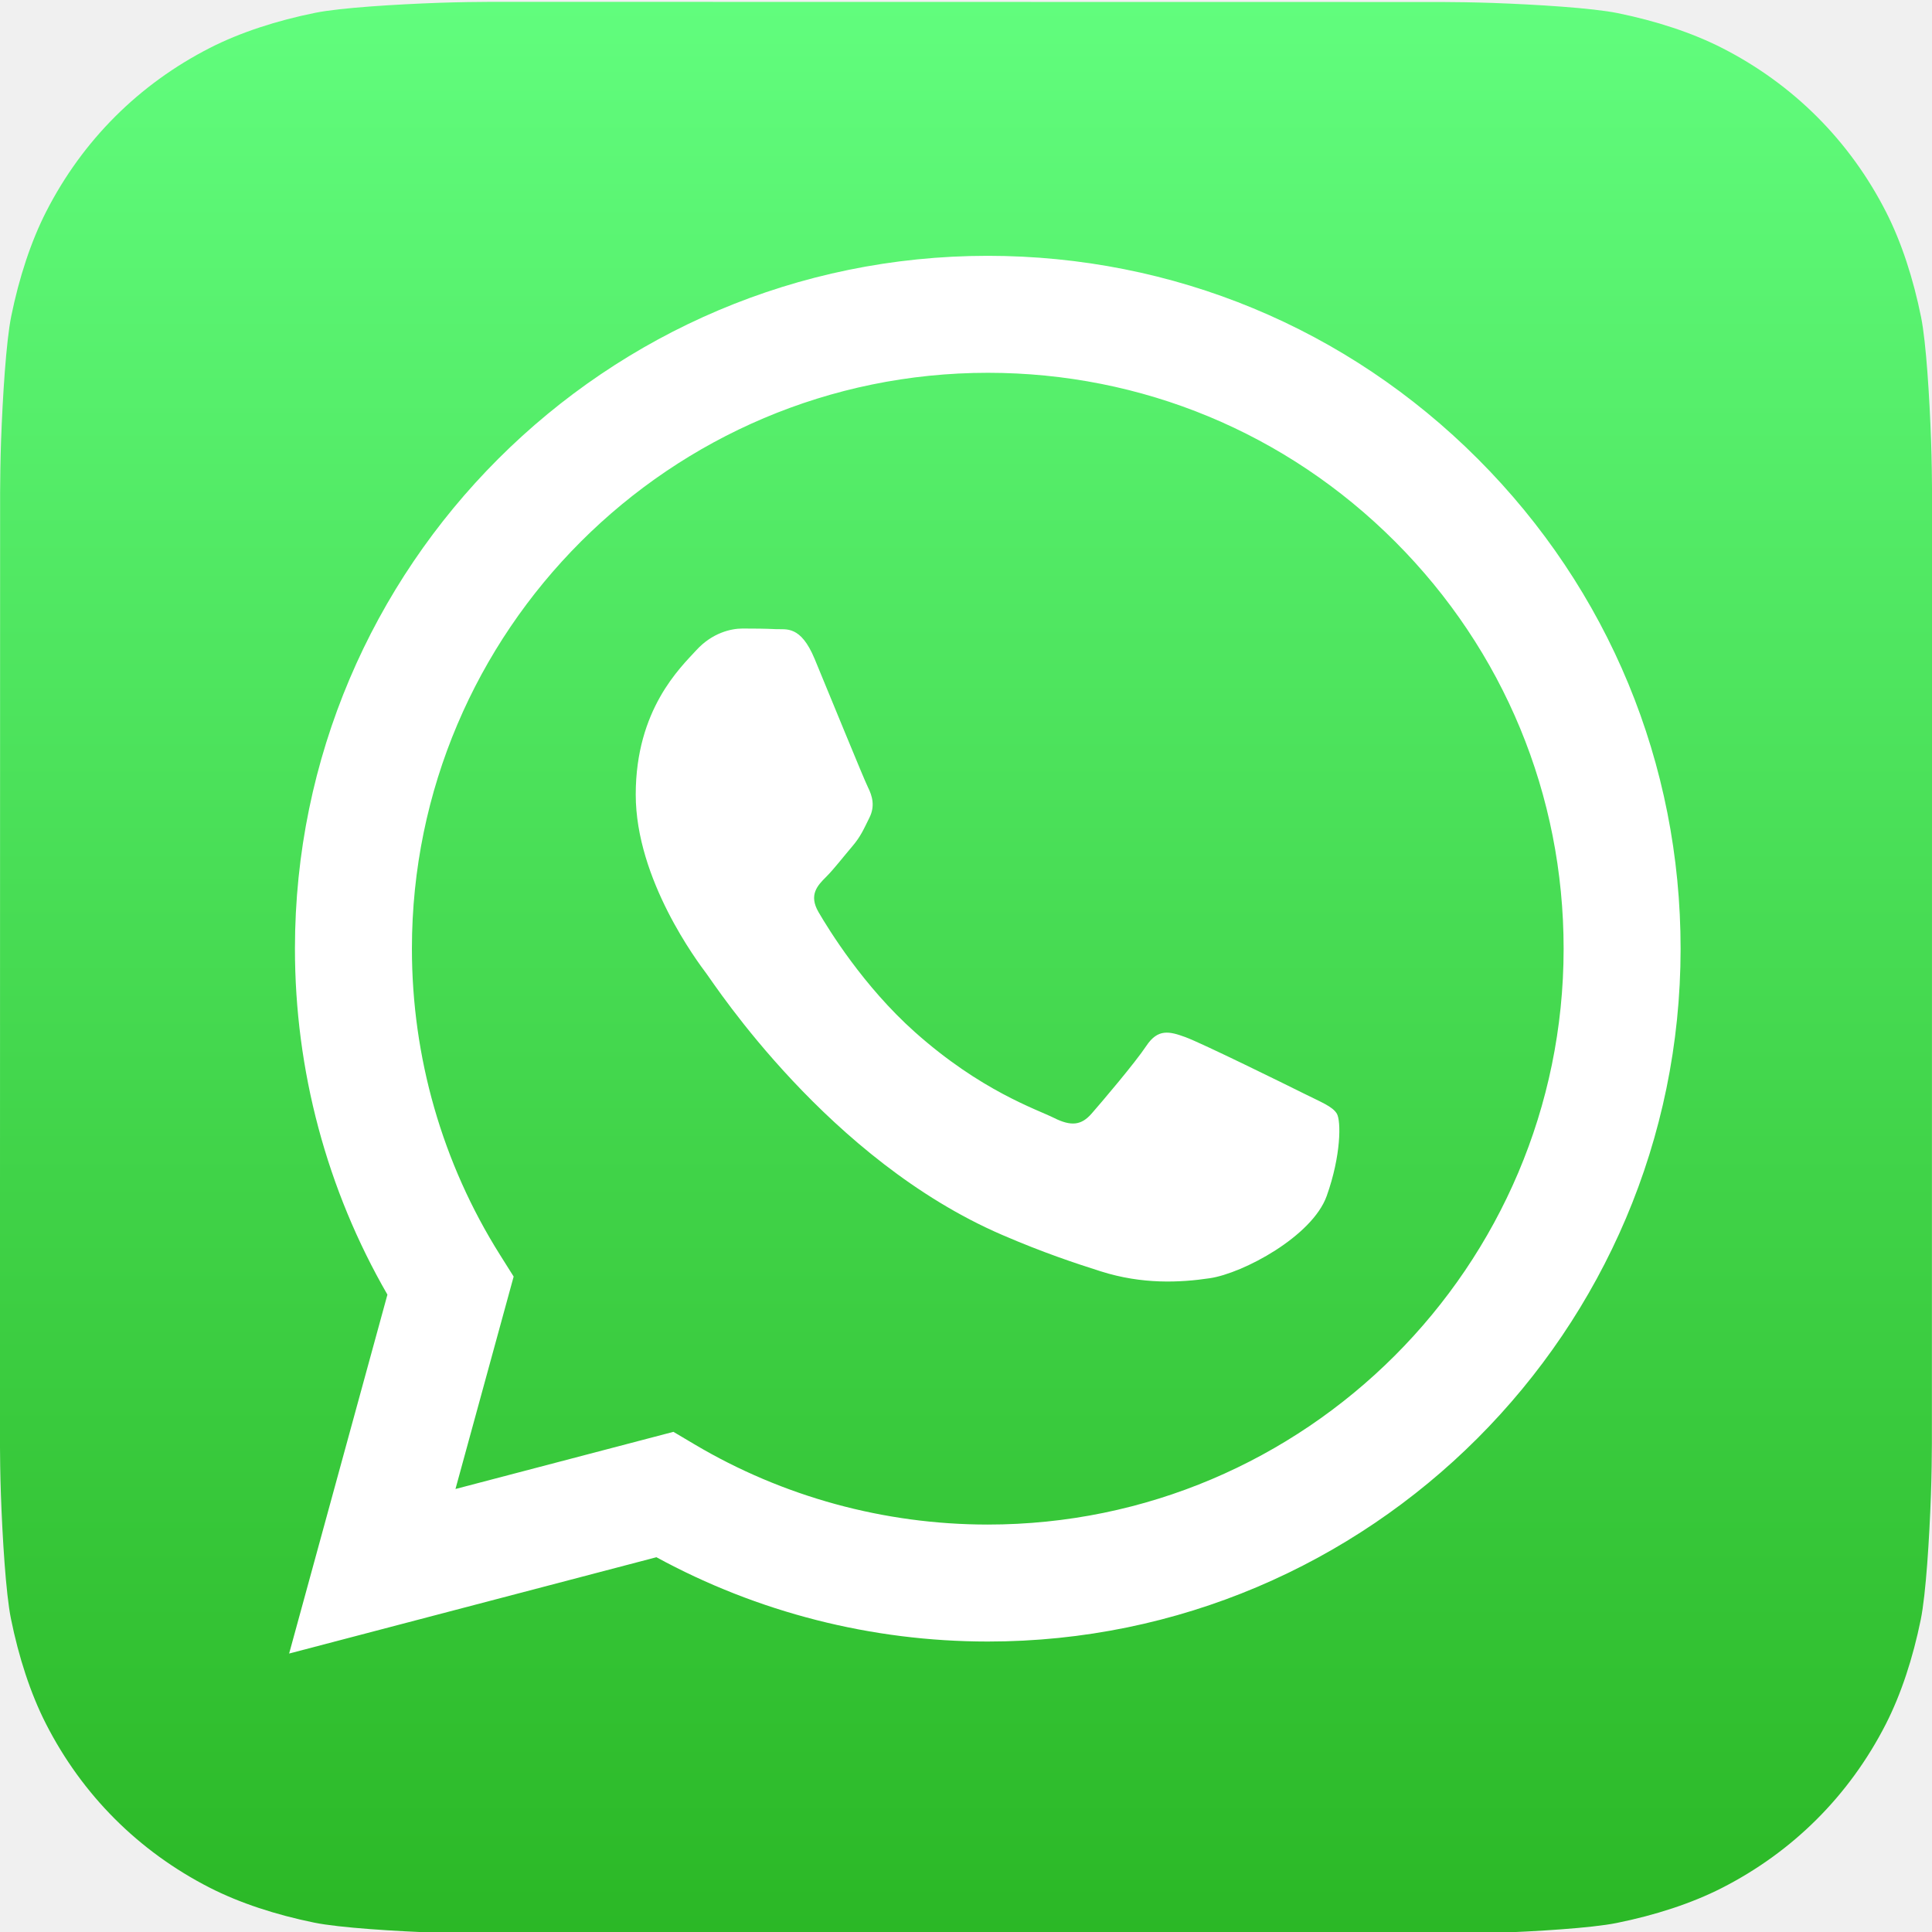
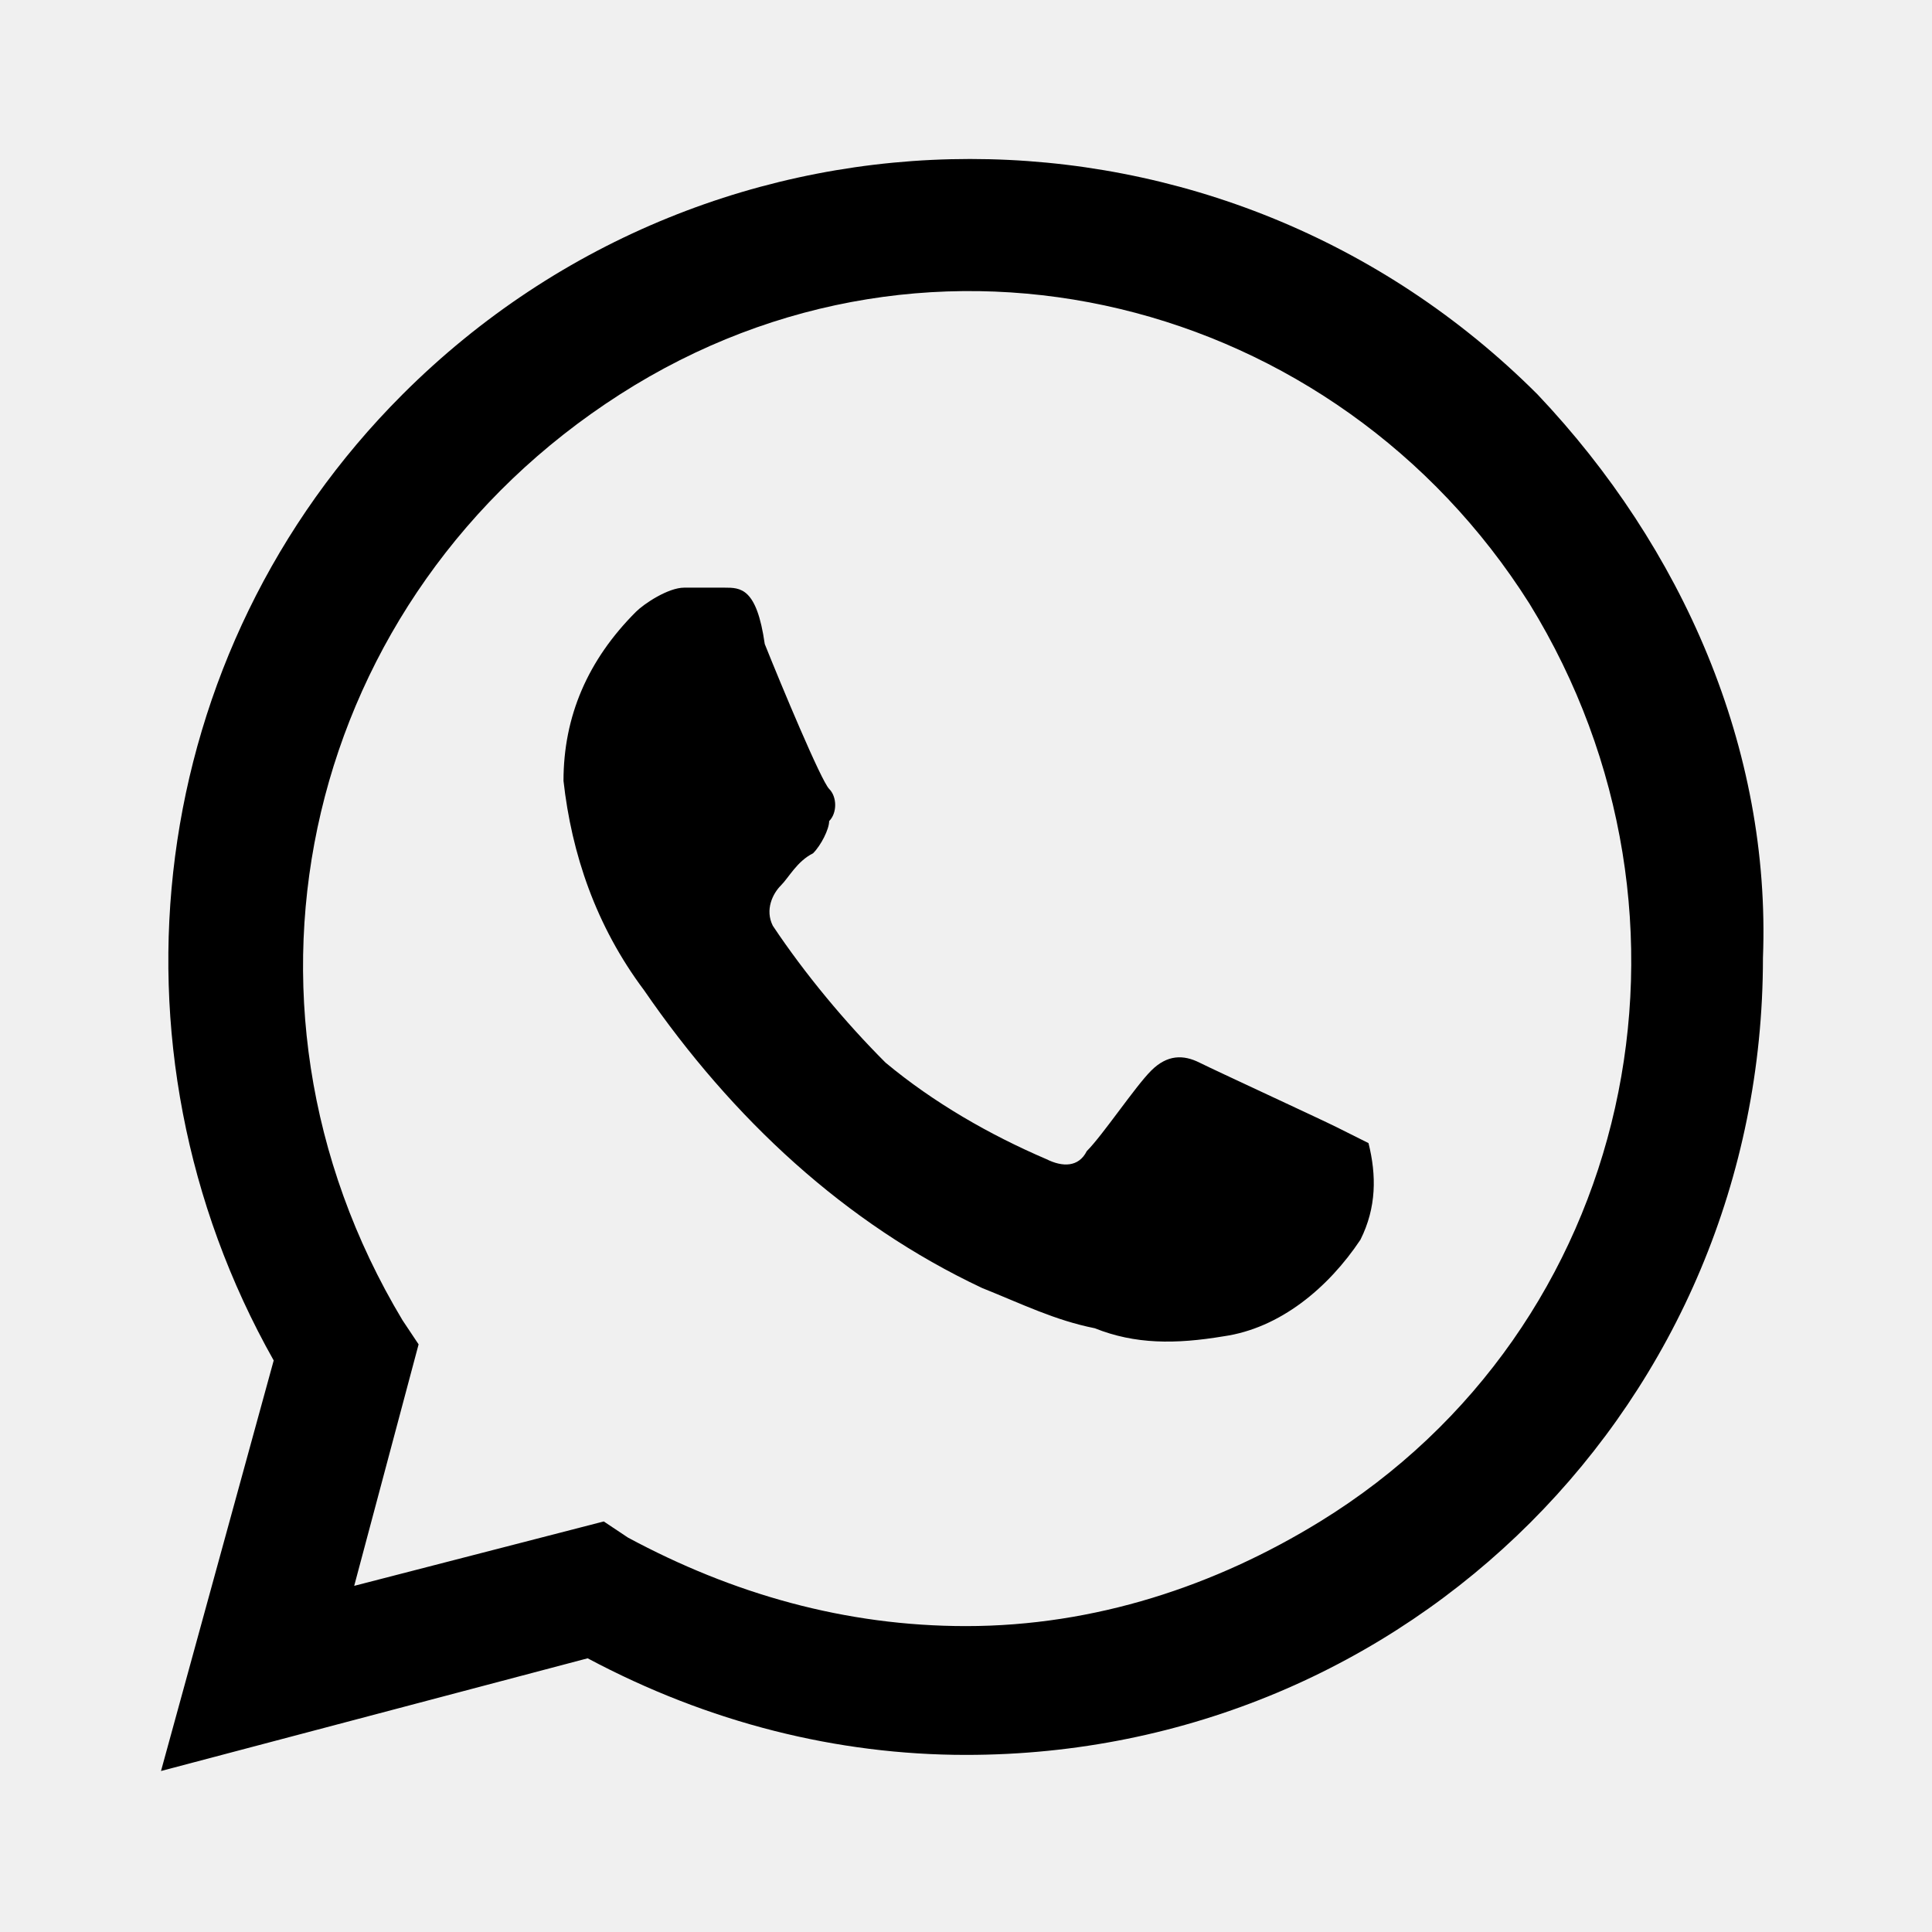
- <svg xmlns="http://www.w3.org/2000/svg" xmlns:xlink="http://www.w3.org/1999/xlink" width="800px" height="800px" viewBox="0 0 1024 1024">
-   <defs>
-     <path id="a" d="M1023.941 765.153c0 5.606-.171 17.766-.508 27.159-.824 22.982-2.646 52.639-5.401 66.151-4.141 20.306-10.392 39.472-18.542 55.425-9.643 18.871-21.943 35.775-36.559 50.364-14.584 14.56-31.472 26.812-50.315 36.416-16.036 8.172-35.322 14.426-55.744 18.549-13.378 2.701-42.812 4.488-65.648 5.3-9.402.336-21.564.505-27.15.505l-504.226-.081c-5.607 0-17.765-.172-27.158-.509-22.983-.824-52.639-2.646-66.152-5.4-20.306-4.142-39.473-10.392-55.425-18.542-18.872-9.644-35.775-21.944-50.364-36.56-14.56-14.584-26.812-31.471-36.415-50.314-8.174-16.037-14.428-35.323-18.551-55.744-2.7-13.378-4.487-42.812-5.3-65.649-.334-9.401-.503-21.563-.503-27.148l.08-504.228c0-5.607.171-17.766.508-27.159.825-22.983 2.646-52.639 5.401-66.151 4.141-20.306 10.391-39.473 18.542-55.426C34.154 93.24 46.455 76.336 61.07 61.747c14.584-14.559 31.472-26.812 50.315-36.416 16.037-8.172 35.324-14.426 55.745-18.549 13.377-2.701 42.812-4.488 65.648-5.3 9.402-.335 21.565-.504 27.149-.504l504.227.081c5.608 0 17.766.171 27.159.508 22.983.825 52.638 2.646 66.152 5.401 20.305 4.141 39.472 10.391 55.425 18.542 18.871 9.643 35.774 21.944 50.363 36.559 14.559 14.584 26.812 31.471 36.415 50.315 8.174 16.037 14.428 35.323 18.551 55.744 2.7 13.378 4.486 42.812 5.3 65.649.335 9.402.504 21.564.504 27.15l-.082 504.226z" />
-   </defs>
-   <linearGradient id="b" gradientUnits="userSpaceOnUse" x1="512.001" y1=".978" x2="512.001" y2="1025.023">
-     <stop offset="0" stop-color="#61fd7d" />
-     <stop offset="1" stop-color="#2bb826" />
-   </linearGradient>
-   <use xlink:href="#a" overflow="visible" fill="url(#b)" />
-   <g>
-     <path fill="#FFF" d="M783.302 243.246c-69.329-69.387-161.529-107.619-259.763-107.658-202.402 0-367.133 164.668-367.214 367.072-.026 64.699 16.883 127.854 49.017 183.522l-52.096 190.229 194.665-51.047c53.636 29.244 114.022 44.656 175.482 44.682h.151c202.382 0 367.128-164.688 367.21-367.094.039-98.087-38.121-190.319-107.452-259.706zM523.544 808.047h-.125c-54.767-.021-108.483-14.729-155.344-42.529l-11.146-6.612-115.517 30.293 30.834-112.592-7.259-11.544c-30.552-48.579-46.688-104.729-46.664-162.379.066-168.229 136.985-305.096 305.339-305.096 81.521.031 158.154 31.811 215.779 89.482s89.342 134.332 89.312 215.859c-.066 168.243-136.984 305.118-305.209 305.118zm167.415-228.515c-9.177-4.591-54.286-26.782-62.697-29.843-8.41-3.062-14.526-4.592-20.645 4.592-6.115 9.182-23.699 29.843-29.053 35.964-5.352 6.122-10.704 6.888-19.879 2.296-9.176-4.591-38.74-14.277-73.786-45.526-27.275-24.319-45.691-54.359-51.043-63.543-5.352-9.183-.569-14.146 4.024-18.72 4.127-4.109 9.175-10.713 13.763-16.069 4.587-5.355 6.117-9.183 9.175-15.304 3.059-6.122 1.529-11.479-.765-16.07-2.293-4.591-20.644-49.739-28.29-68.104-7.447-17.886-15.013-15.466-20.645-15.747-5.346-.266-11.469-.322-17.585-.322s-16.057 2.295-24.467 11.478-32.113 31.374-32.113 76.521c0 45.147 32.877 88.764 37.465 94.885 4.588 6.122 64.699 98.771 156.741 138.502 21.892 9.45 38.982 15.094 52.308 19.322 21.98 6.979 41.982 5.995 57.793 3.634 17.628-2.633 54.284-22.189 61.932-43.615 7.646-21.427 7.646-39.791 5.352-43.617-2.294-3.826-8.41-6.122-17.585-10.714z" />
-   </g>
+ <svg xmlns="http://www.w3.org/2000/svg" width="512" height="512" viewBox="0 0 24 24">
+   <path fill="#000000" d="M16.6 14c-.2-.1-1.5-.7-1.7-.8c-.2-.1-.4-.1-.6.1c-.2.2-.6.8-.8 1c-.1.2-.3.2-.5.1c-.7-.3-1.4-.7-2-1.2c-.5-.5-1-1.1-1.4-1.7c-.1-.2 0-.4.1-.5c.1-.1.2-.3.4-.4c.1-.1.2-.3.2-.4c.1-.1.1-.3 0-.4c-.1-.1-.6-1.3-.8-1.8c-.1-.7-.3-.7-.5-.7h-.5c-.2 0-.5.2-.6.3c-.6.6-.9 1.3-.9 2.1c.1.9.4 1.8 1 2.6c1.1 1.6 2.5 2.9 4.2 3.7c.5.2.9.4 1.4.5c.5.2 1 .2 1.6.1c.7-.1 1.3-.6 1.7-1.2c.2-.4.2-.8.1-1.2l-.4-.2m2.5-9.1C15.2 1 8.9 1 5 4.9c-3.2 3.2-3.8 8.1-1.6 12L2 22l5.3-1.4c1.5.8 3.1 1.2 4.7 1.2c5.5 0 9.9-4.4 9.9-9.9c.1-2.6-1-5.1-2.8-7m-2.7 14c-1.3.8-2.8 1.3-4.4 1.3c-1.5 0-2.9-.4-4.2-1.1l-.3-.2l-3.1.8l.8-3l-.2-.3c-2.4-4-1.2-9 2.7-11.5S16.6 3.7 19 7.5c2.4 3.9 1.3 9-2.6 11.4" />
</svg>
